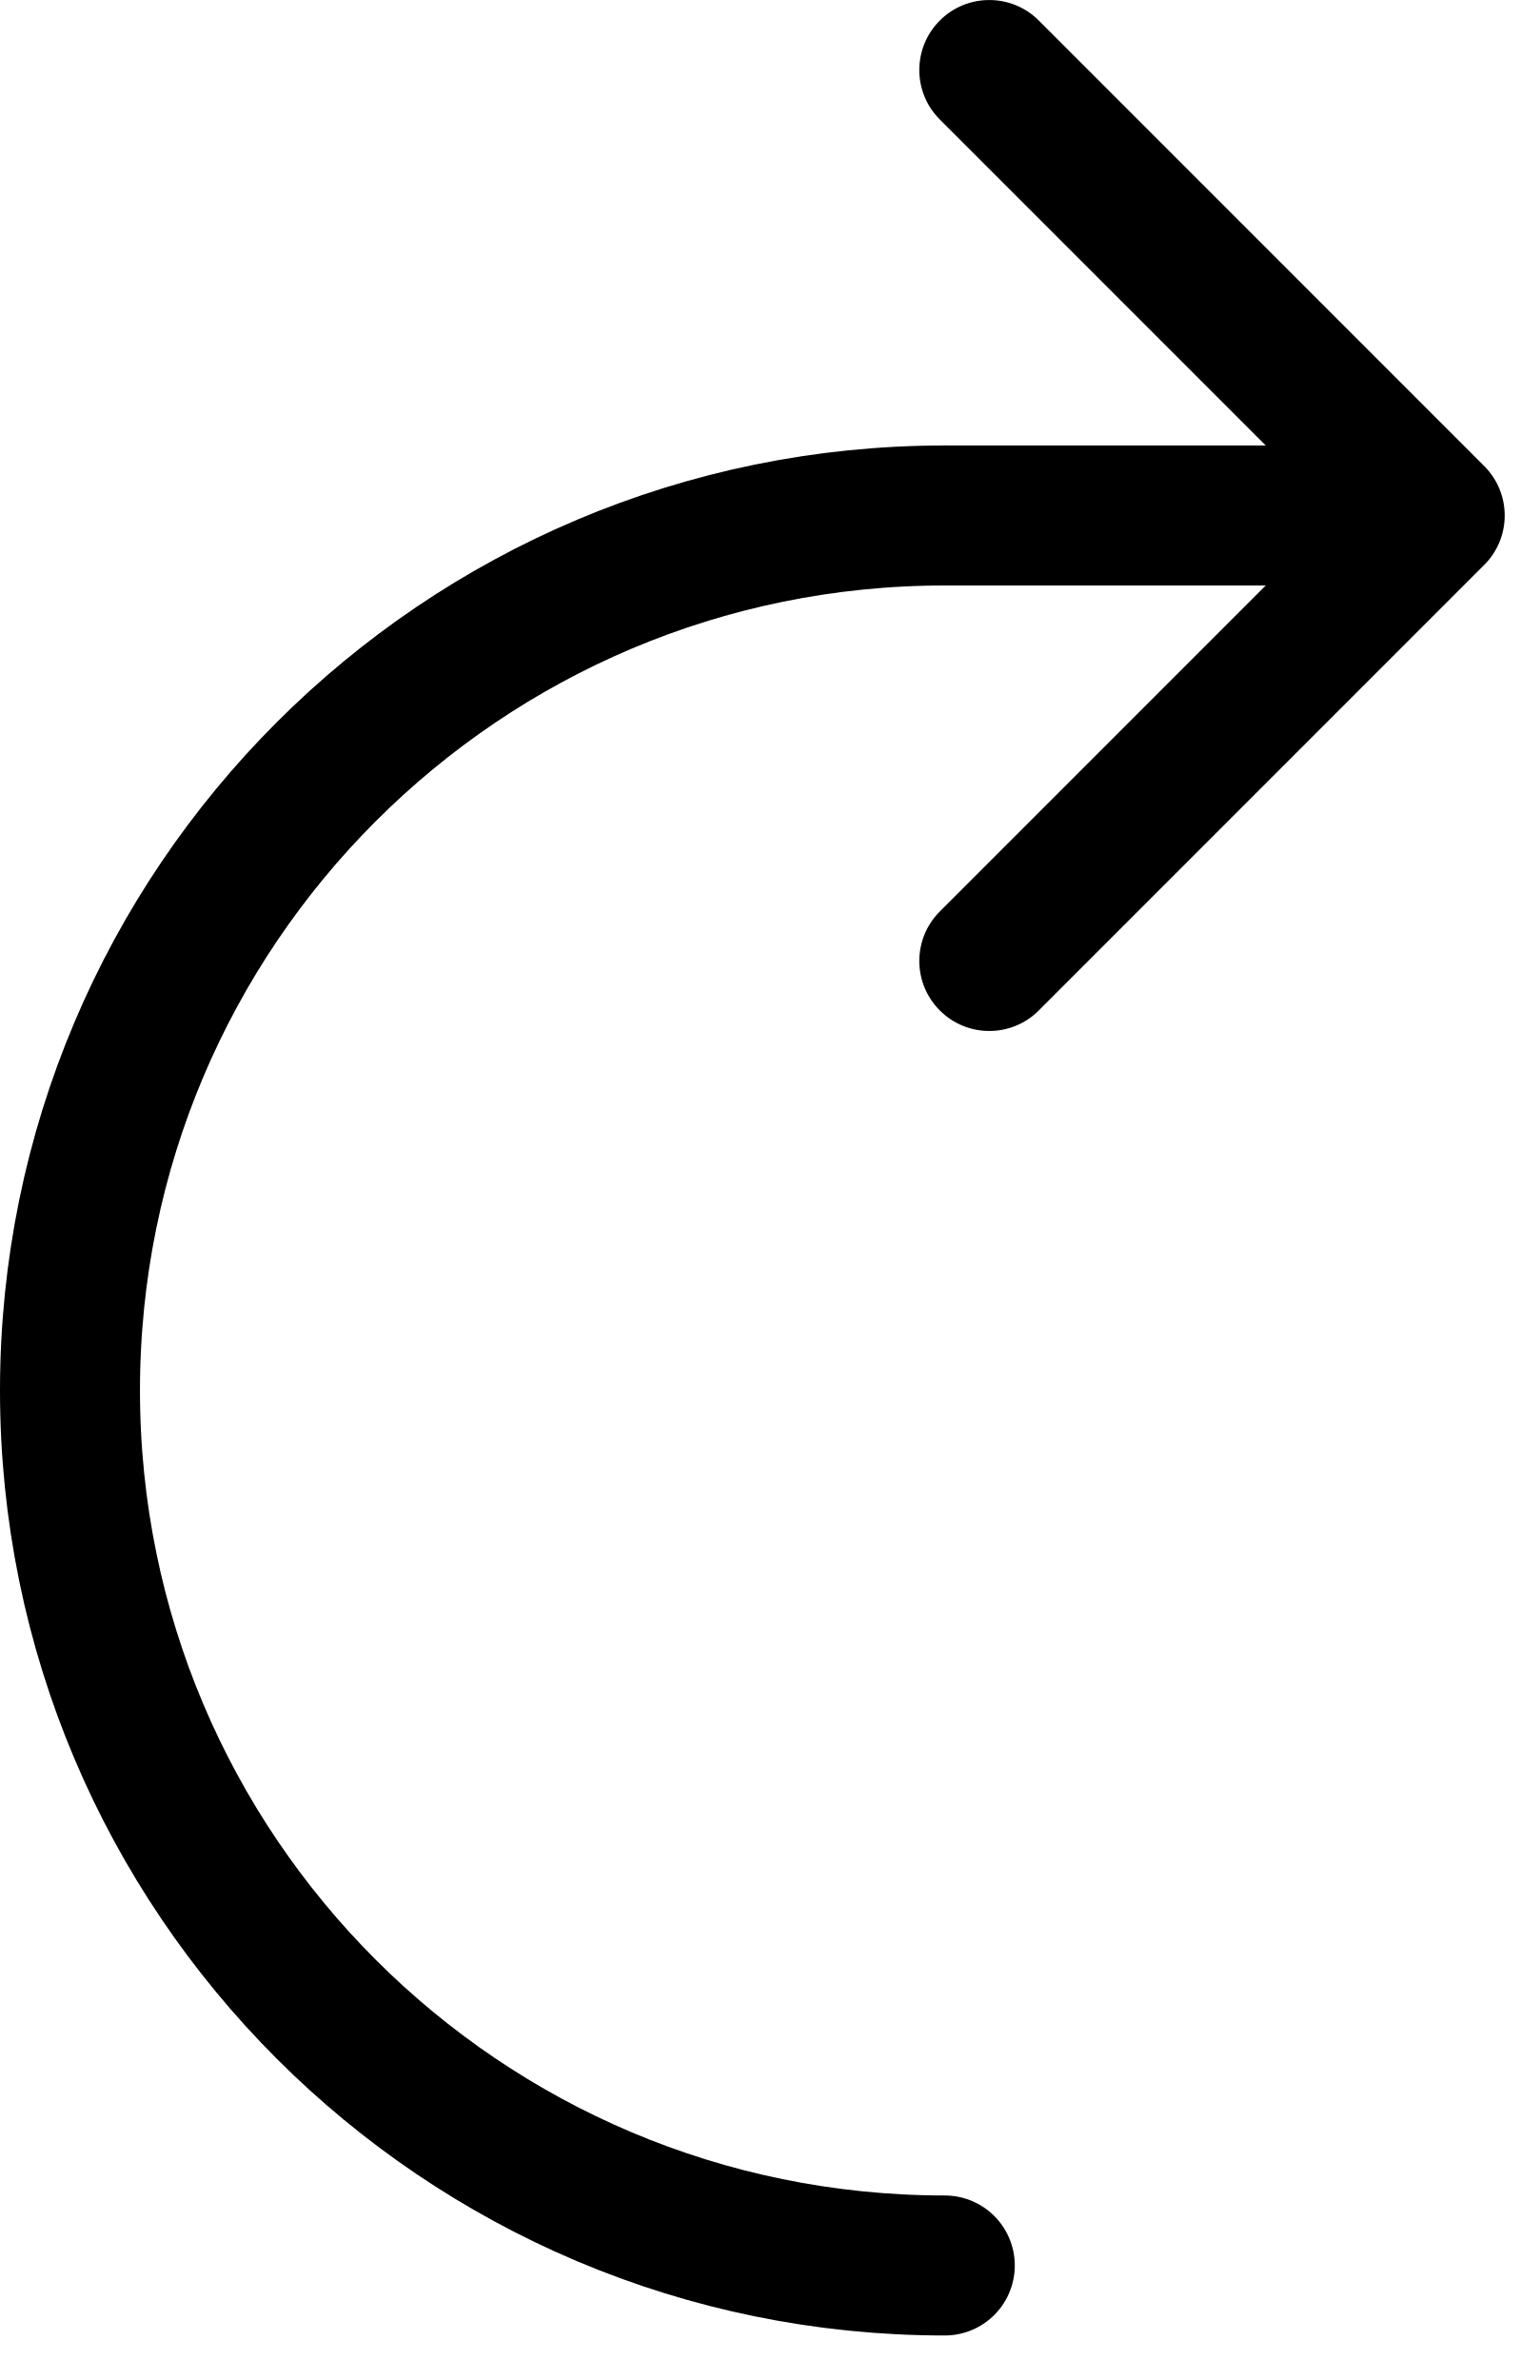
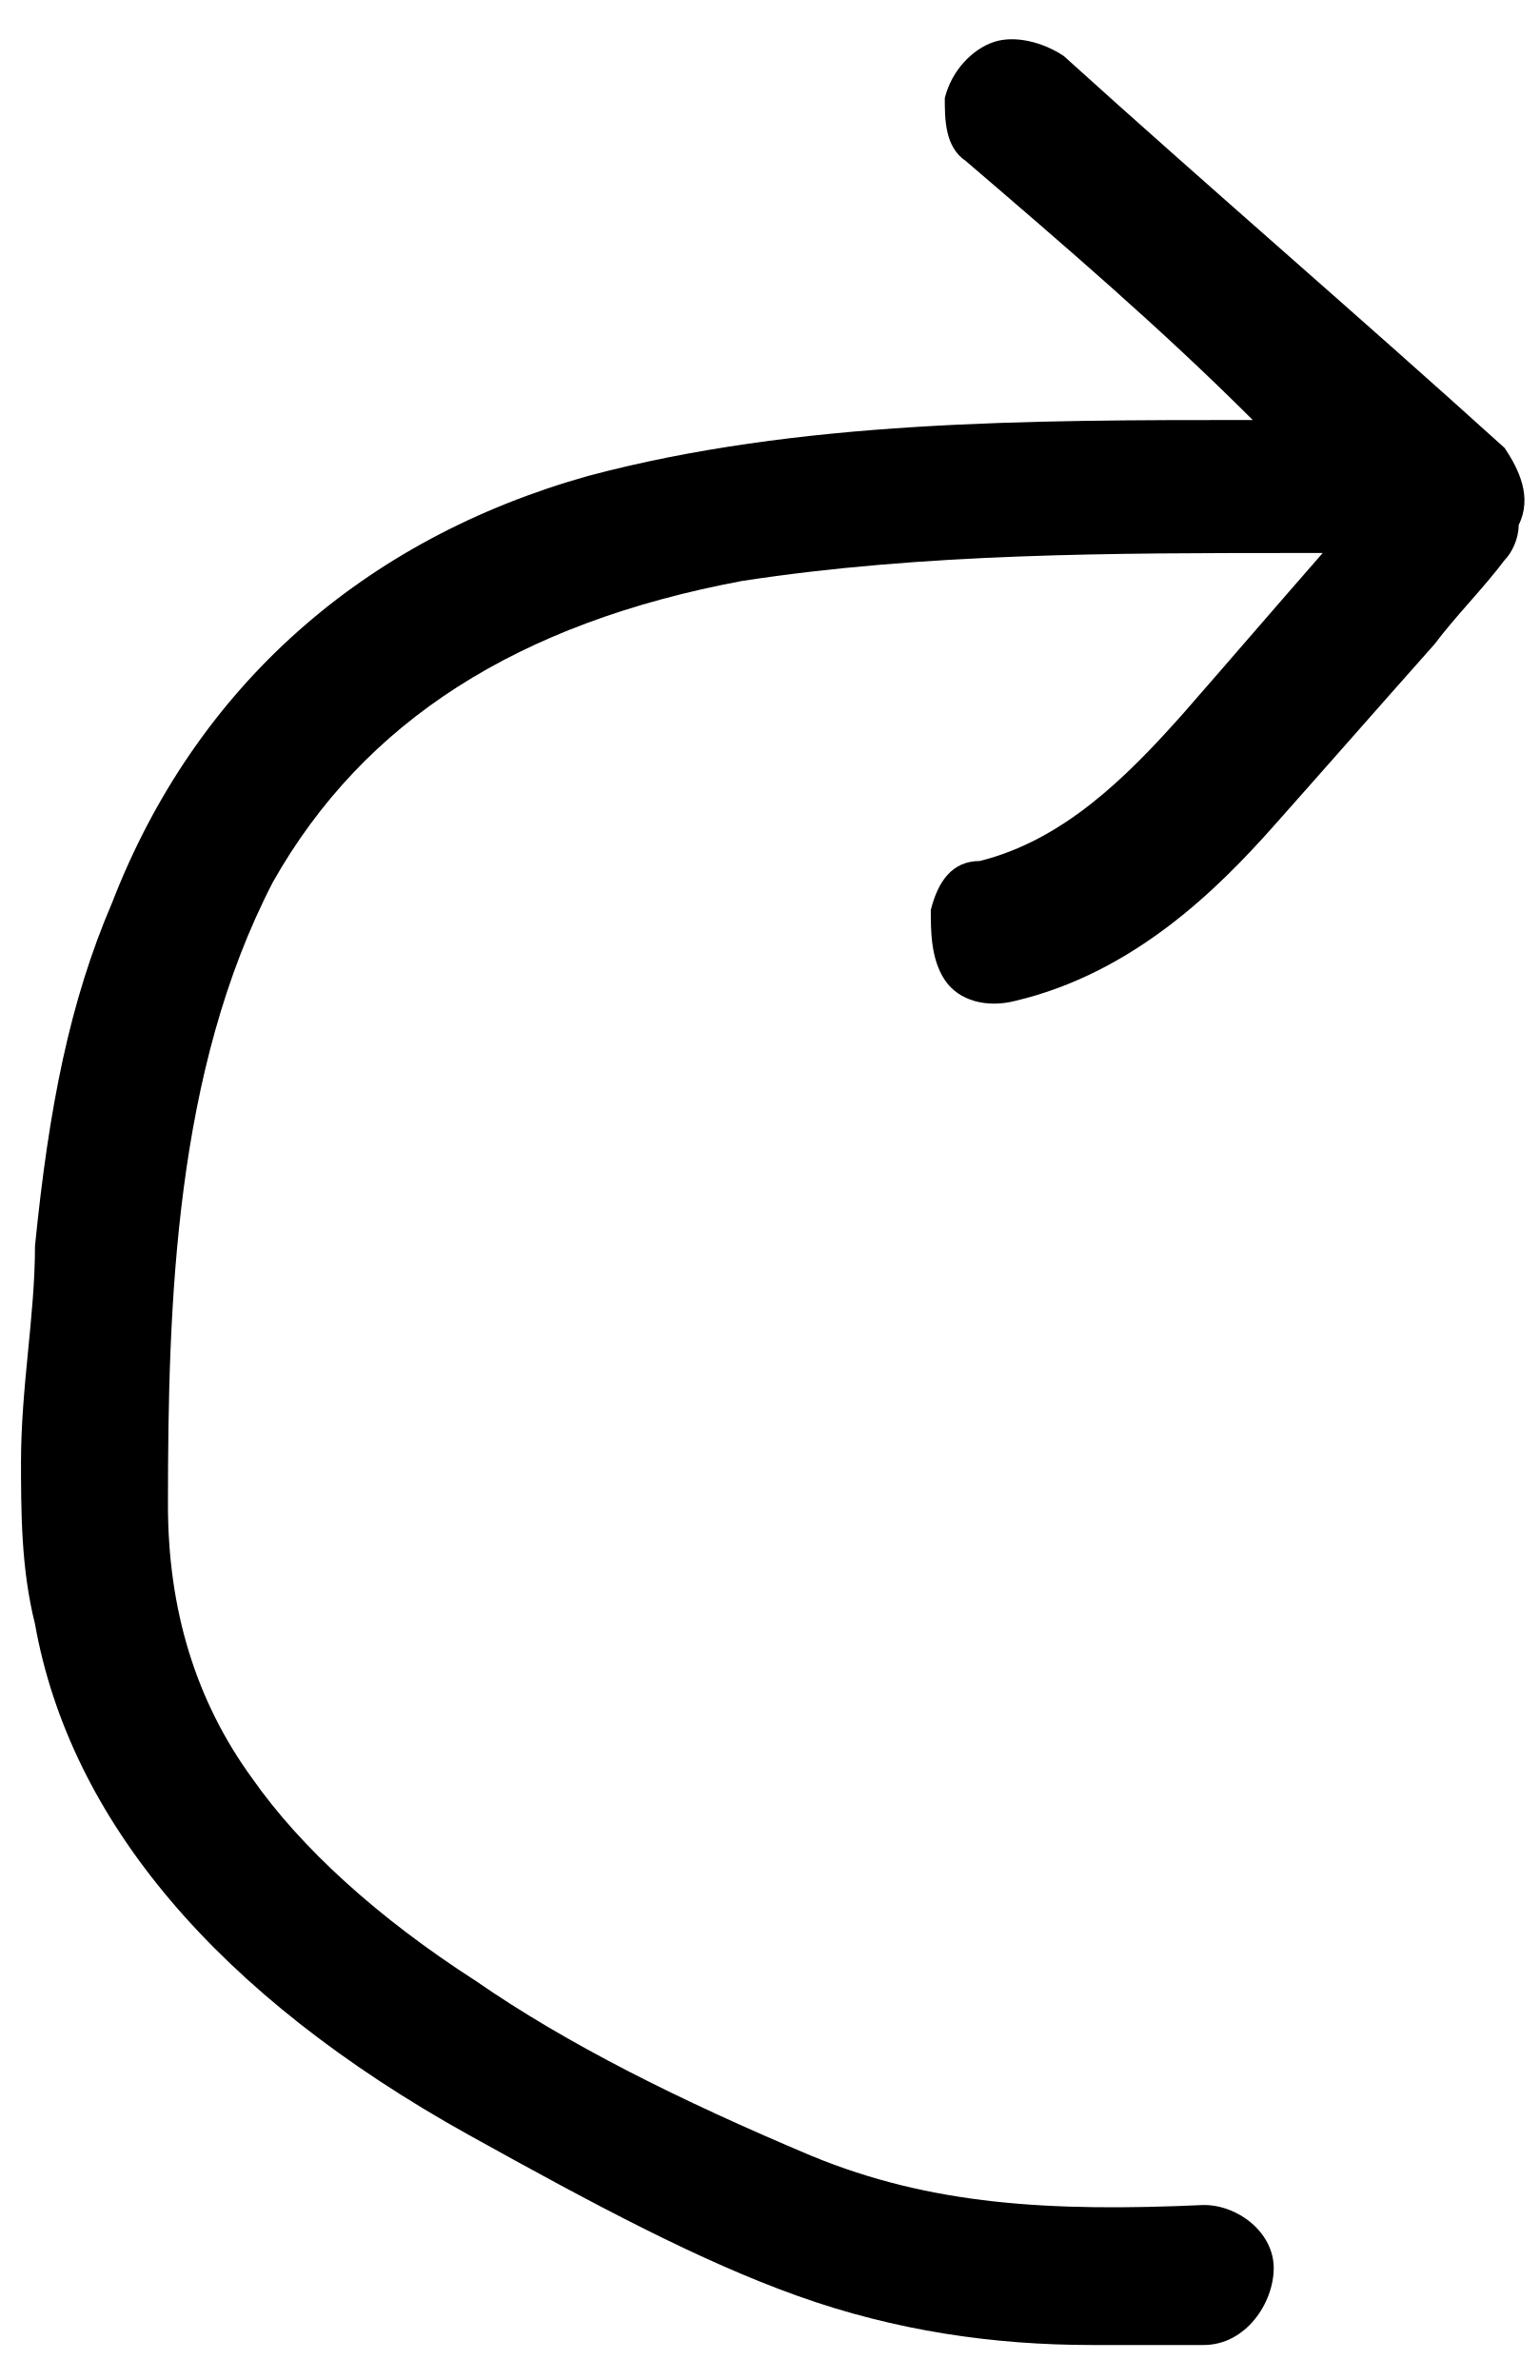
- <svg xmlns="http://www.w3.org/2000/svg" width="22" height="34" viewBox="0 0 22 34" fill="none">
-   <path d="M21.207 6.657C21.598 7.048 21.598 7.681 21.207 8.071L14.843 14.435C14.453 14.826 13.819 14.826 13.429 14.435C13.038 14.045 13.038 13.412 13.429 13.021L19.086 7.364L13.429 1.707C13.038 1.317 13.038 0.684 13.429 0.293C13.819 -0.097 14.453 -0.097 14.843 0.293L21.207 6.657ZM13.5 8.364C12.948 8.364 12.5 7.917 12.5 7.364C12.5 6.812 12.948 6.364 13.5 6.364L13.5 7.364L13.5 8.364ZM20.5 7.364L20.5 8.364L13.5 8.364L13.5 7.364L13.5 6.364L20.5 6.364L20.5 7.364Z" fill="black" />
-   <path d="M13.5 7.364C6.596 7.364 1 12.961 1 19.864C1 26.768 6.596 32.364 13.5 32.364" stroke="black" stroke-width="2" stroke-linecap="round" />
+ <svg xmlns="http://www.w3.org/2000/svg" id="Layer_1" version="1.1" viewBox="0 0 22 34">
+   <path d="M.3,20.8c0,.8,0,1.6.2,2.4.5,2.8,2.6,5.3,6.2,7.3,1.8,1,3.3,1.8,4.7,2.3,1.4.5,2.8.7,4.2.7s1.1,0,1.6,0c.6,0,1-.6,1-1.1,0-.5-.5-.9-1-.9-2.2.1-3.9,0-5.6-.7-1.9-.8-3.5-1.6-4.8-2.5-1.4-.9-2.5-1.9-3.2-2.9-.8-1.1-1.2-2.4-1.2-3.9,0-2.9.1-6.2,1.5-8.9,1.3-2.3,3.5-3.7,6.7-4.3,2.6-.4,5.3-.4,8-.4h.3c-.7.8-1.3,1.5-2,2.3-.8.9-1.7,1.8-2.9,2.1-.4,0-.6.3-.7.7,0,.3,0,.7.2,1s.6.4,1,.3c1.7-.4,2.9-1.6,3.7-2.5.8-.9,1.5-1.7,2.3-2.6.3-.4.7-.8,1-1.2.1-.1.2-.3.2-.5.2-.4,0-.8-.2-1.1-2.1-1.9-4.2-3.7-6.3-5.6-.3-.2-.7-.3-1-.2s-.6.4-.7.8c0,.3,0,.7.3.9,1.4,1.2,2.8,2.4,4.1,3.7-3.2,0-6.5,0-9.5.8-3.2.9-5.6,3-6.8,6.1-.6,1.4-.9,2.9-1.1,4.9,0,1-.2,2-.2,3.1Z" />
</svg>
